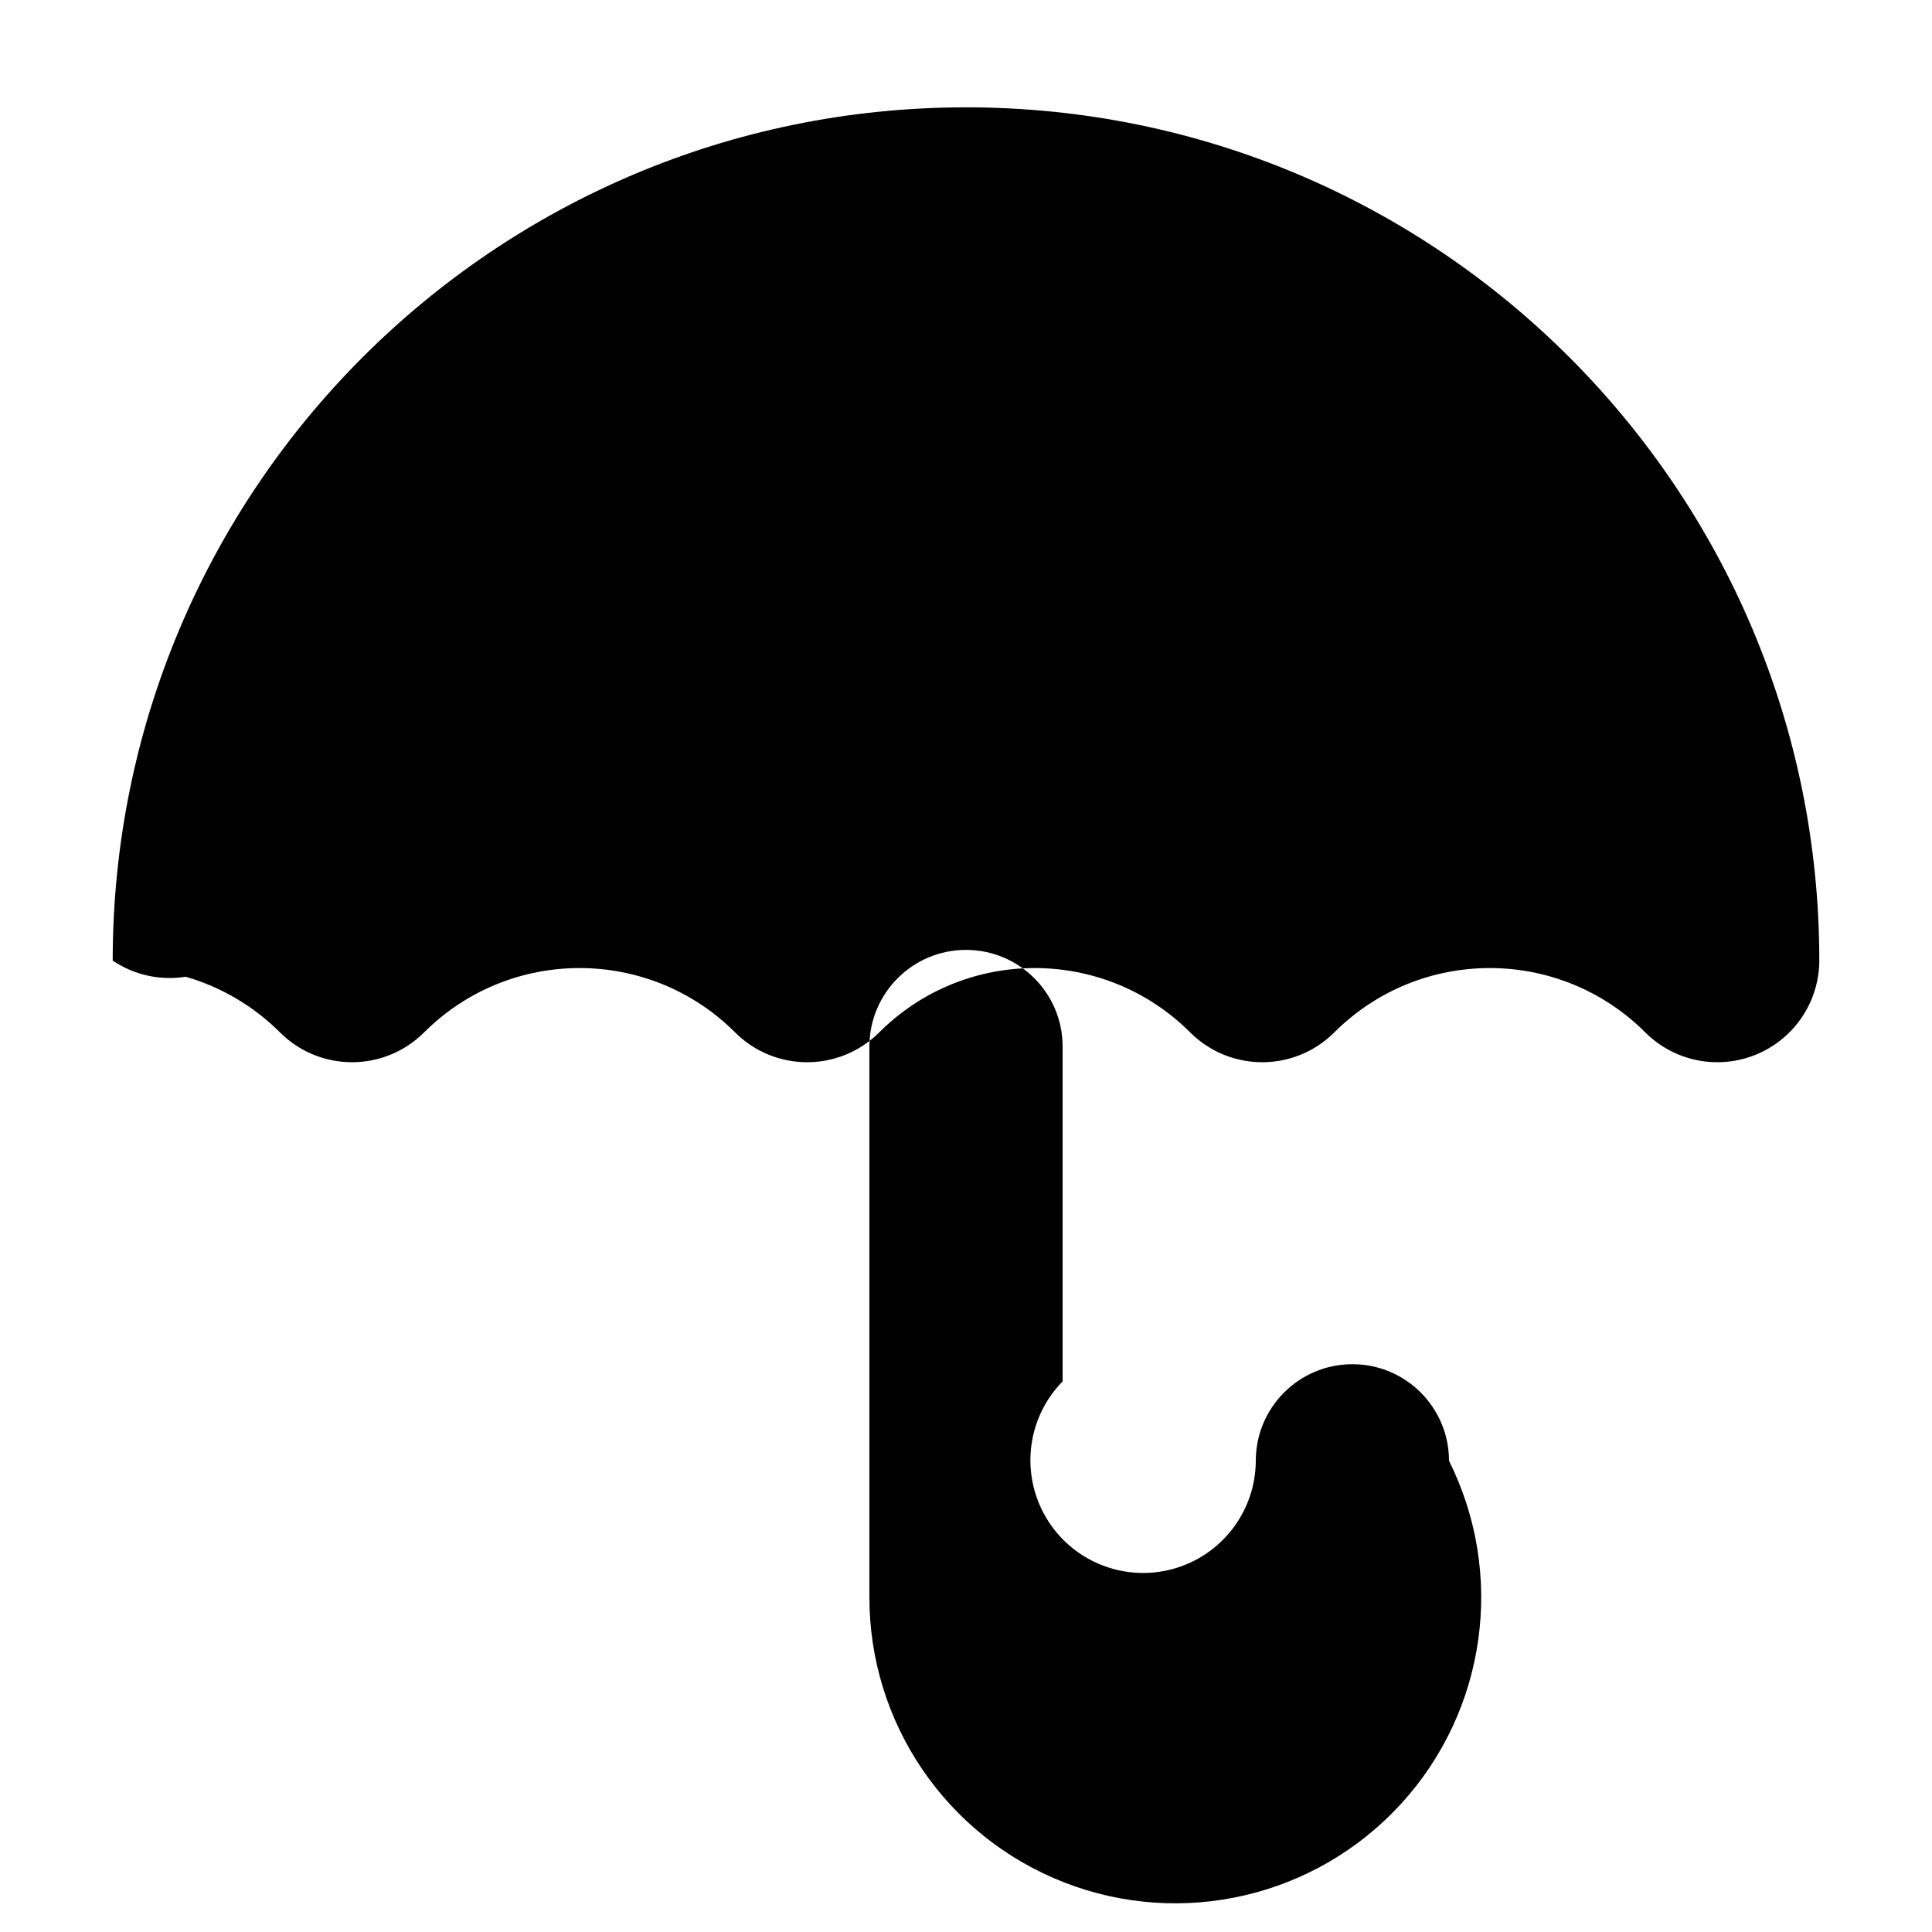
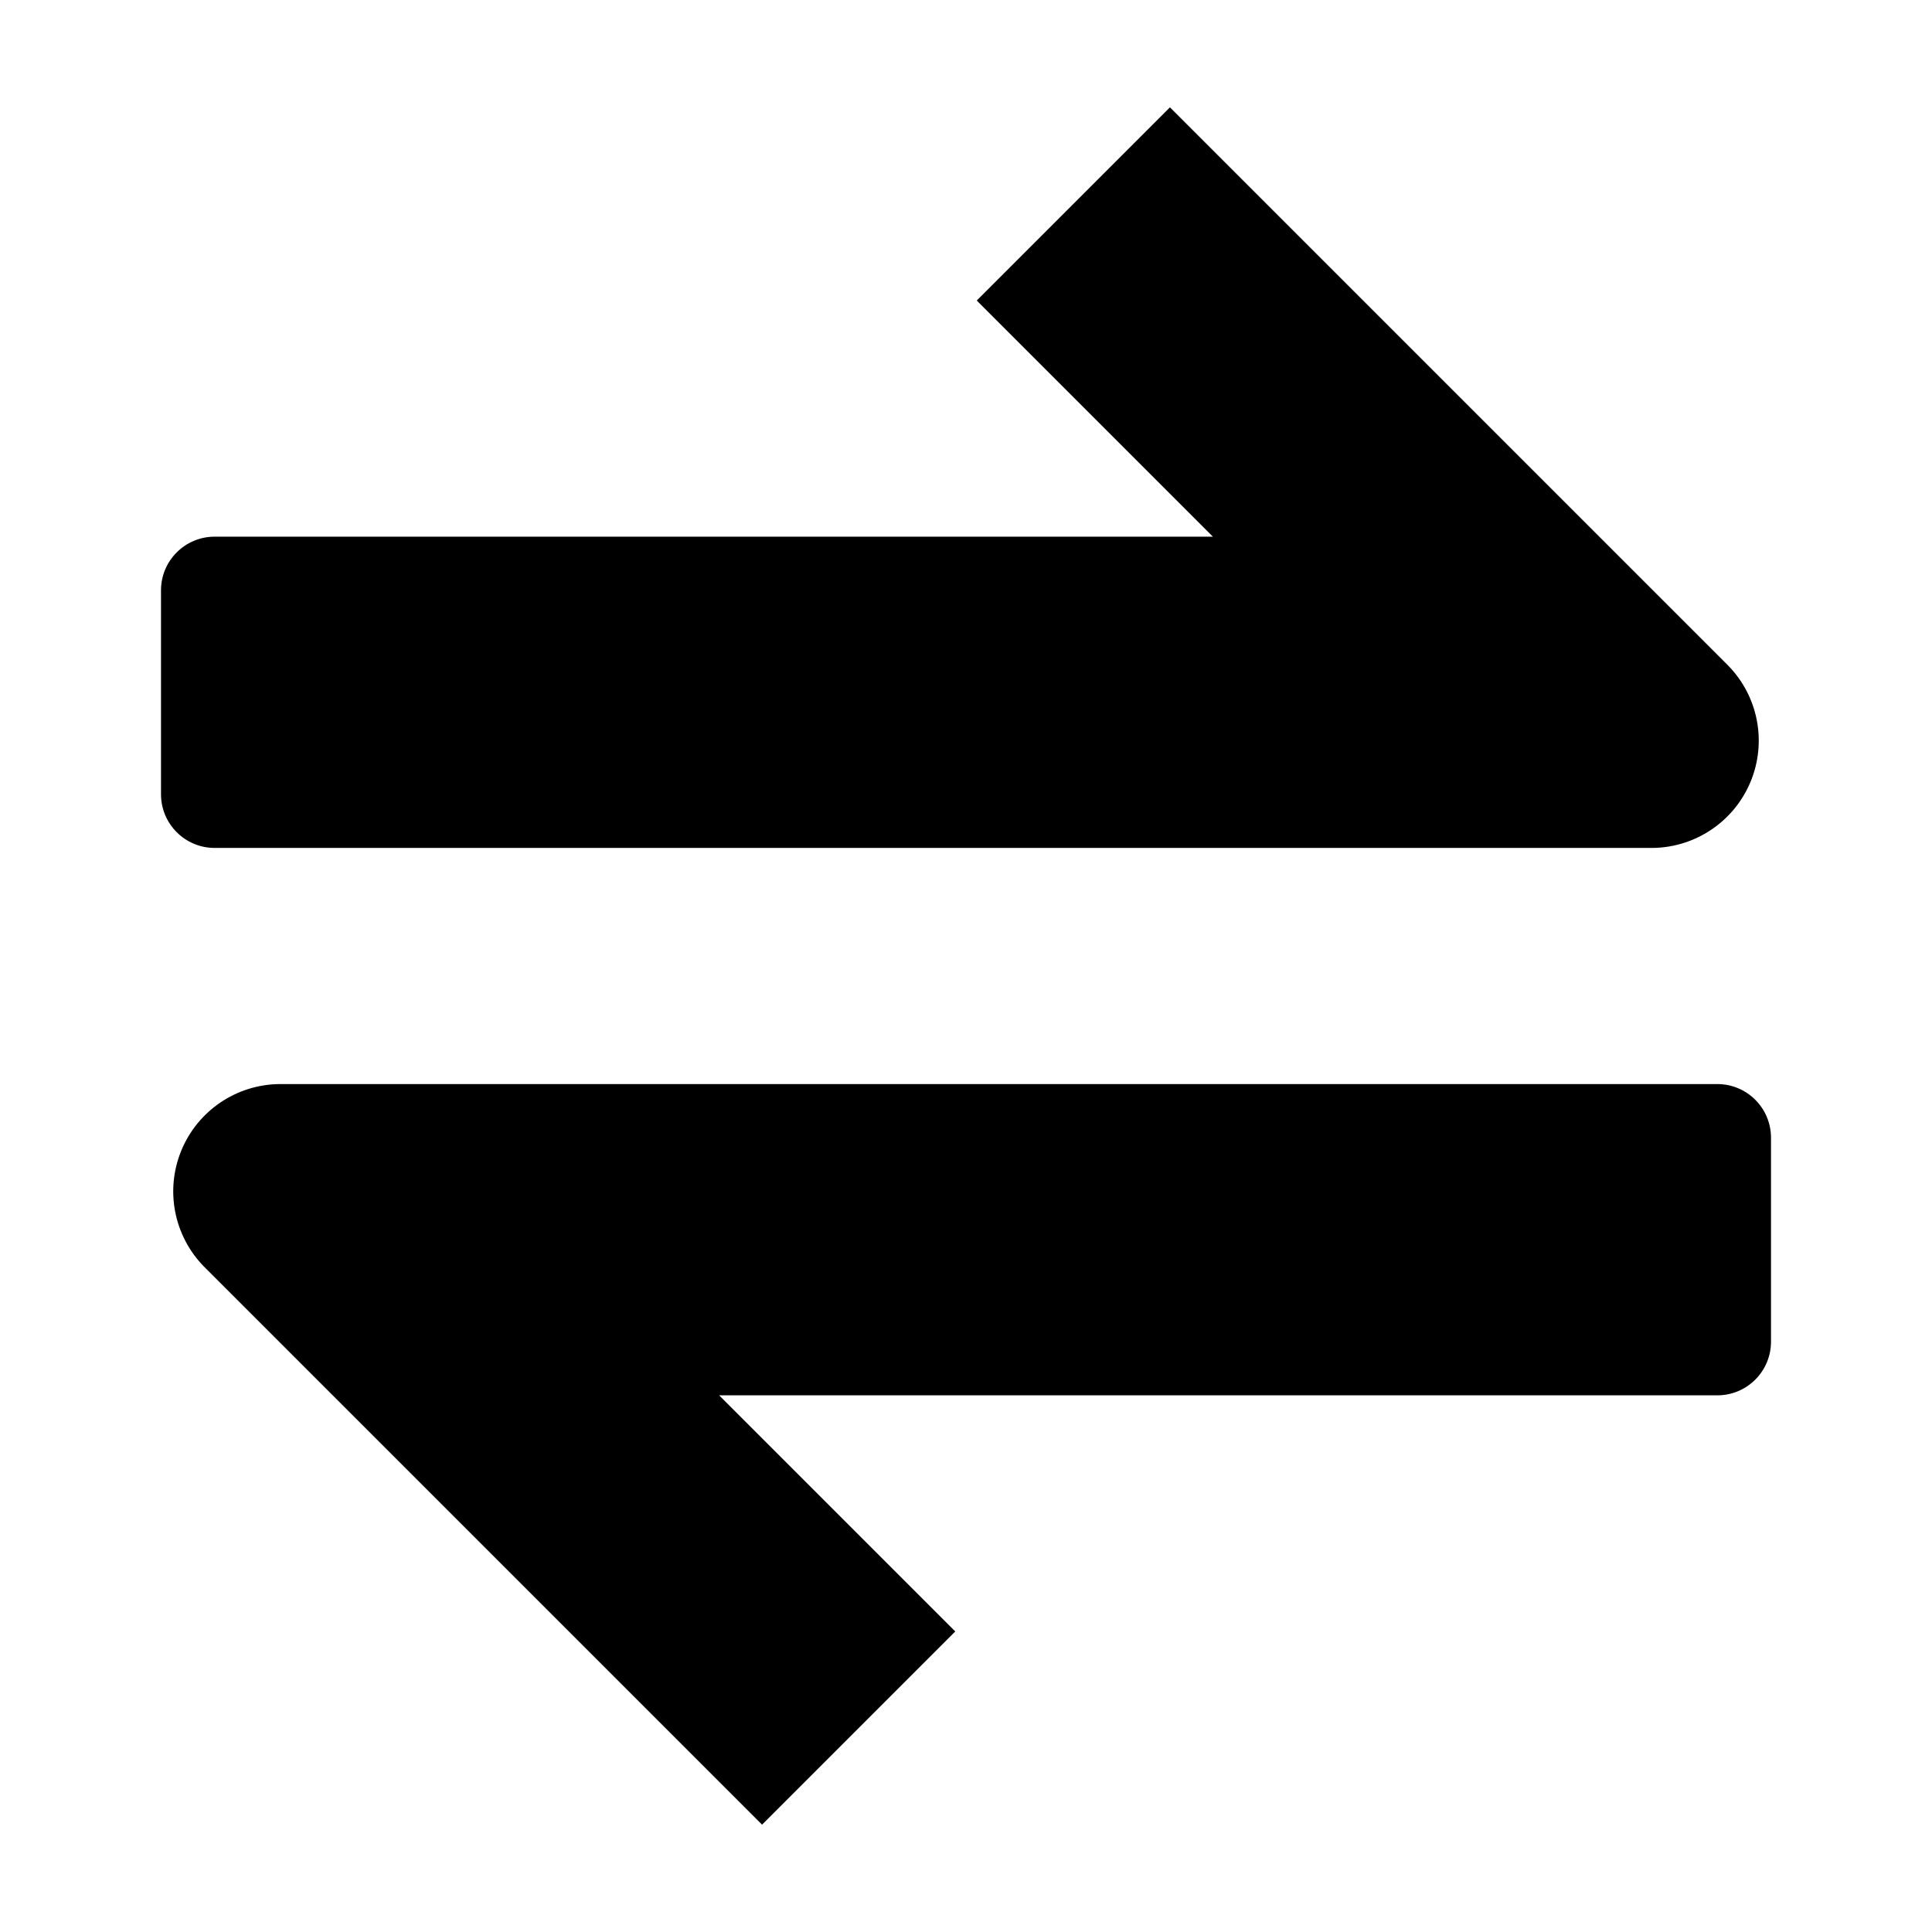
- <svg xmlns="http://www.w3.org/2000/svg" width="22" height="22" viewBox="0 0 18 18">
-   <path fill="black" fill-rule="evenodd" d="M1.05 8.95a7.95 7.95 0 0 1 15.9 0 .95.95 0 0 1-1.62.67 2.05 2.05 0 0 0-2.9 0 .95.95 0 0 1-1.34 0 2.05 2.05 0 0 0-2.9 0 .95.95 0 0 1-1.34 0 2.05 2.05 0 0 0-2.9 0 .95.95 0 0 1-1.34 0 2.05 2.05 0 0 0-.88-.52.95.95 0 0 1-.68-.15ZM8.1 9.75a.9.9 0 0 1 1.8 0v3.12a1.05 1.05 0 1 0 1.8.74.9.9 0 0 1 1.8 0 2.85 2.85 0 1 1-5.4 1.26V9.75Z" clip-rule="evenodd" />
+ <svg xmlns="http://www.w3.org/2000/svg" width="18" height="18" viewBox="0 0 18 18">
+   <path id="forward" d="M2 5h9.3L9.1 2.8l1.8-1.8 5.2 5.2a1 1 0 0 1-.7 1.7H2a.5.5 0 0 1-.5-.5V5.5A.5.5 0 0 1 2 5Z" />
+   <path id="back" d="M16 13H6.7l2.2 2.2L7.1 17l-5.2-5.2a1 1 0 0 1 .7-1.7H16a.5.5 0 0 1 .5.5v1.9a.5.5 0 0 1-.5.5Z" />
</svg>
